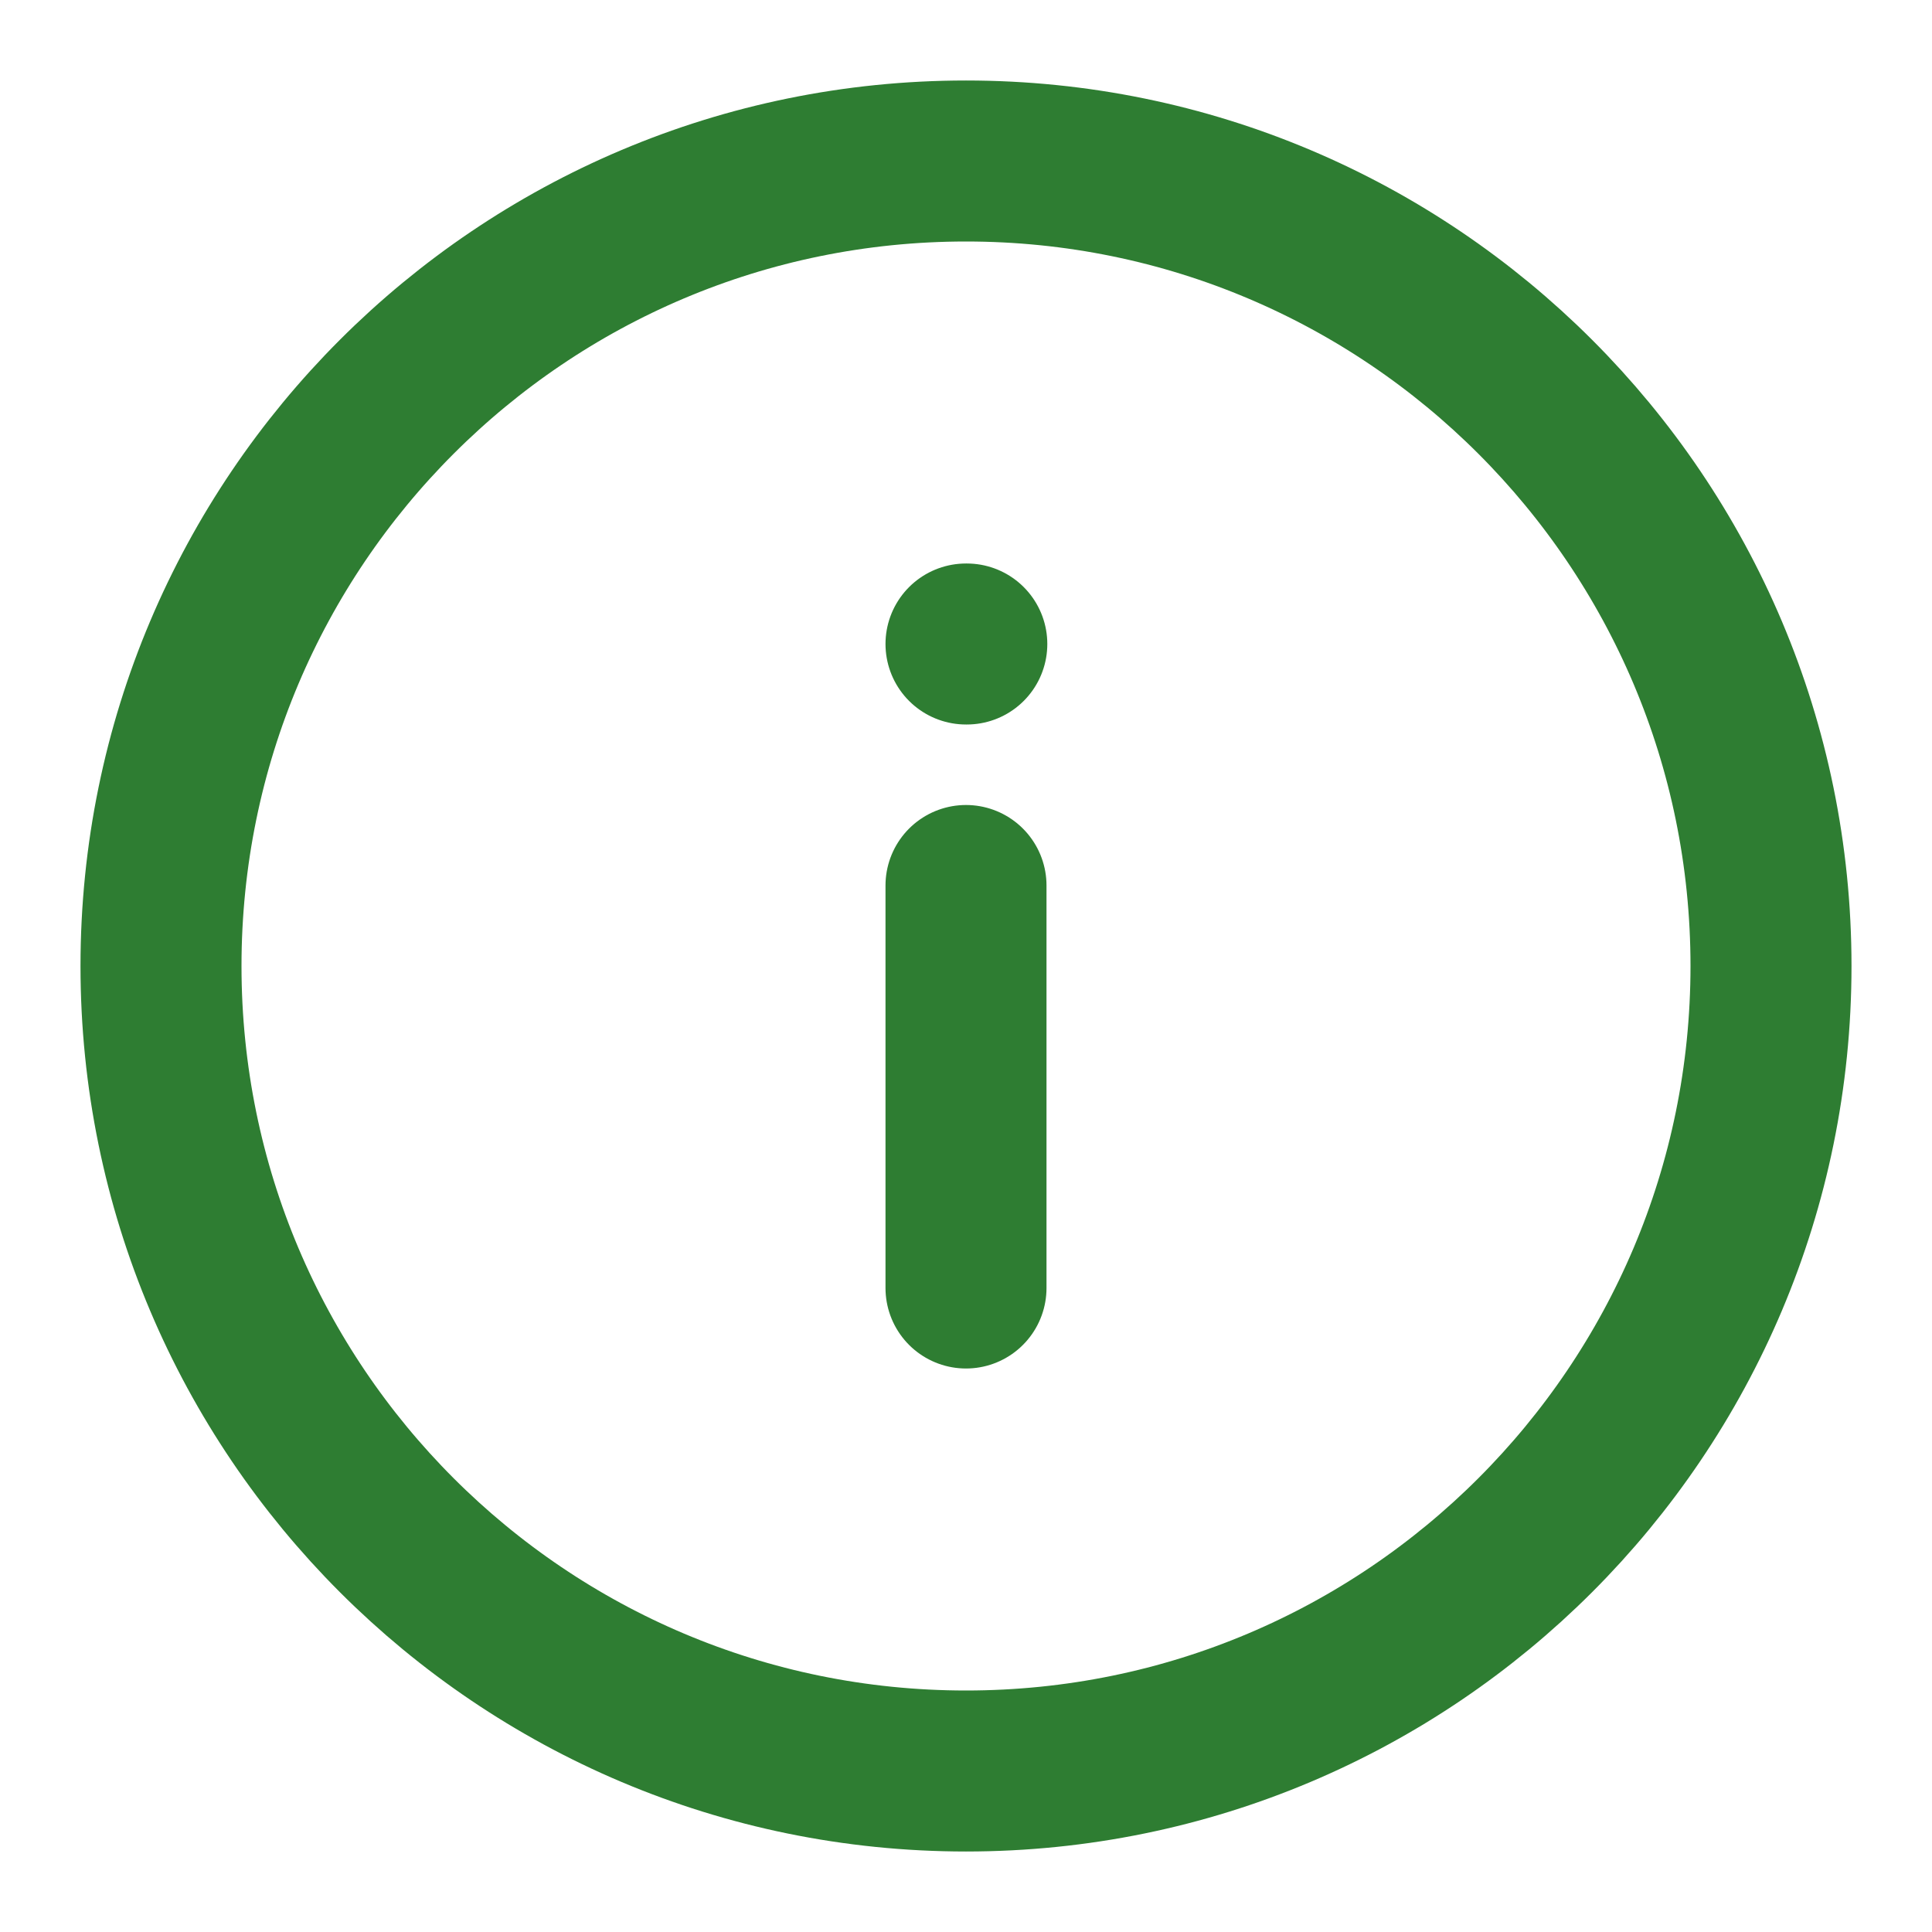
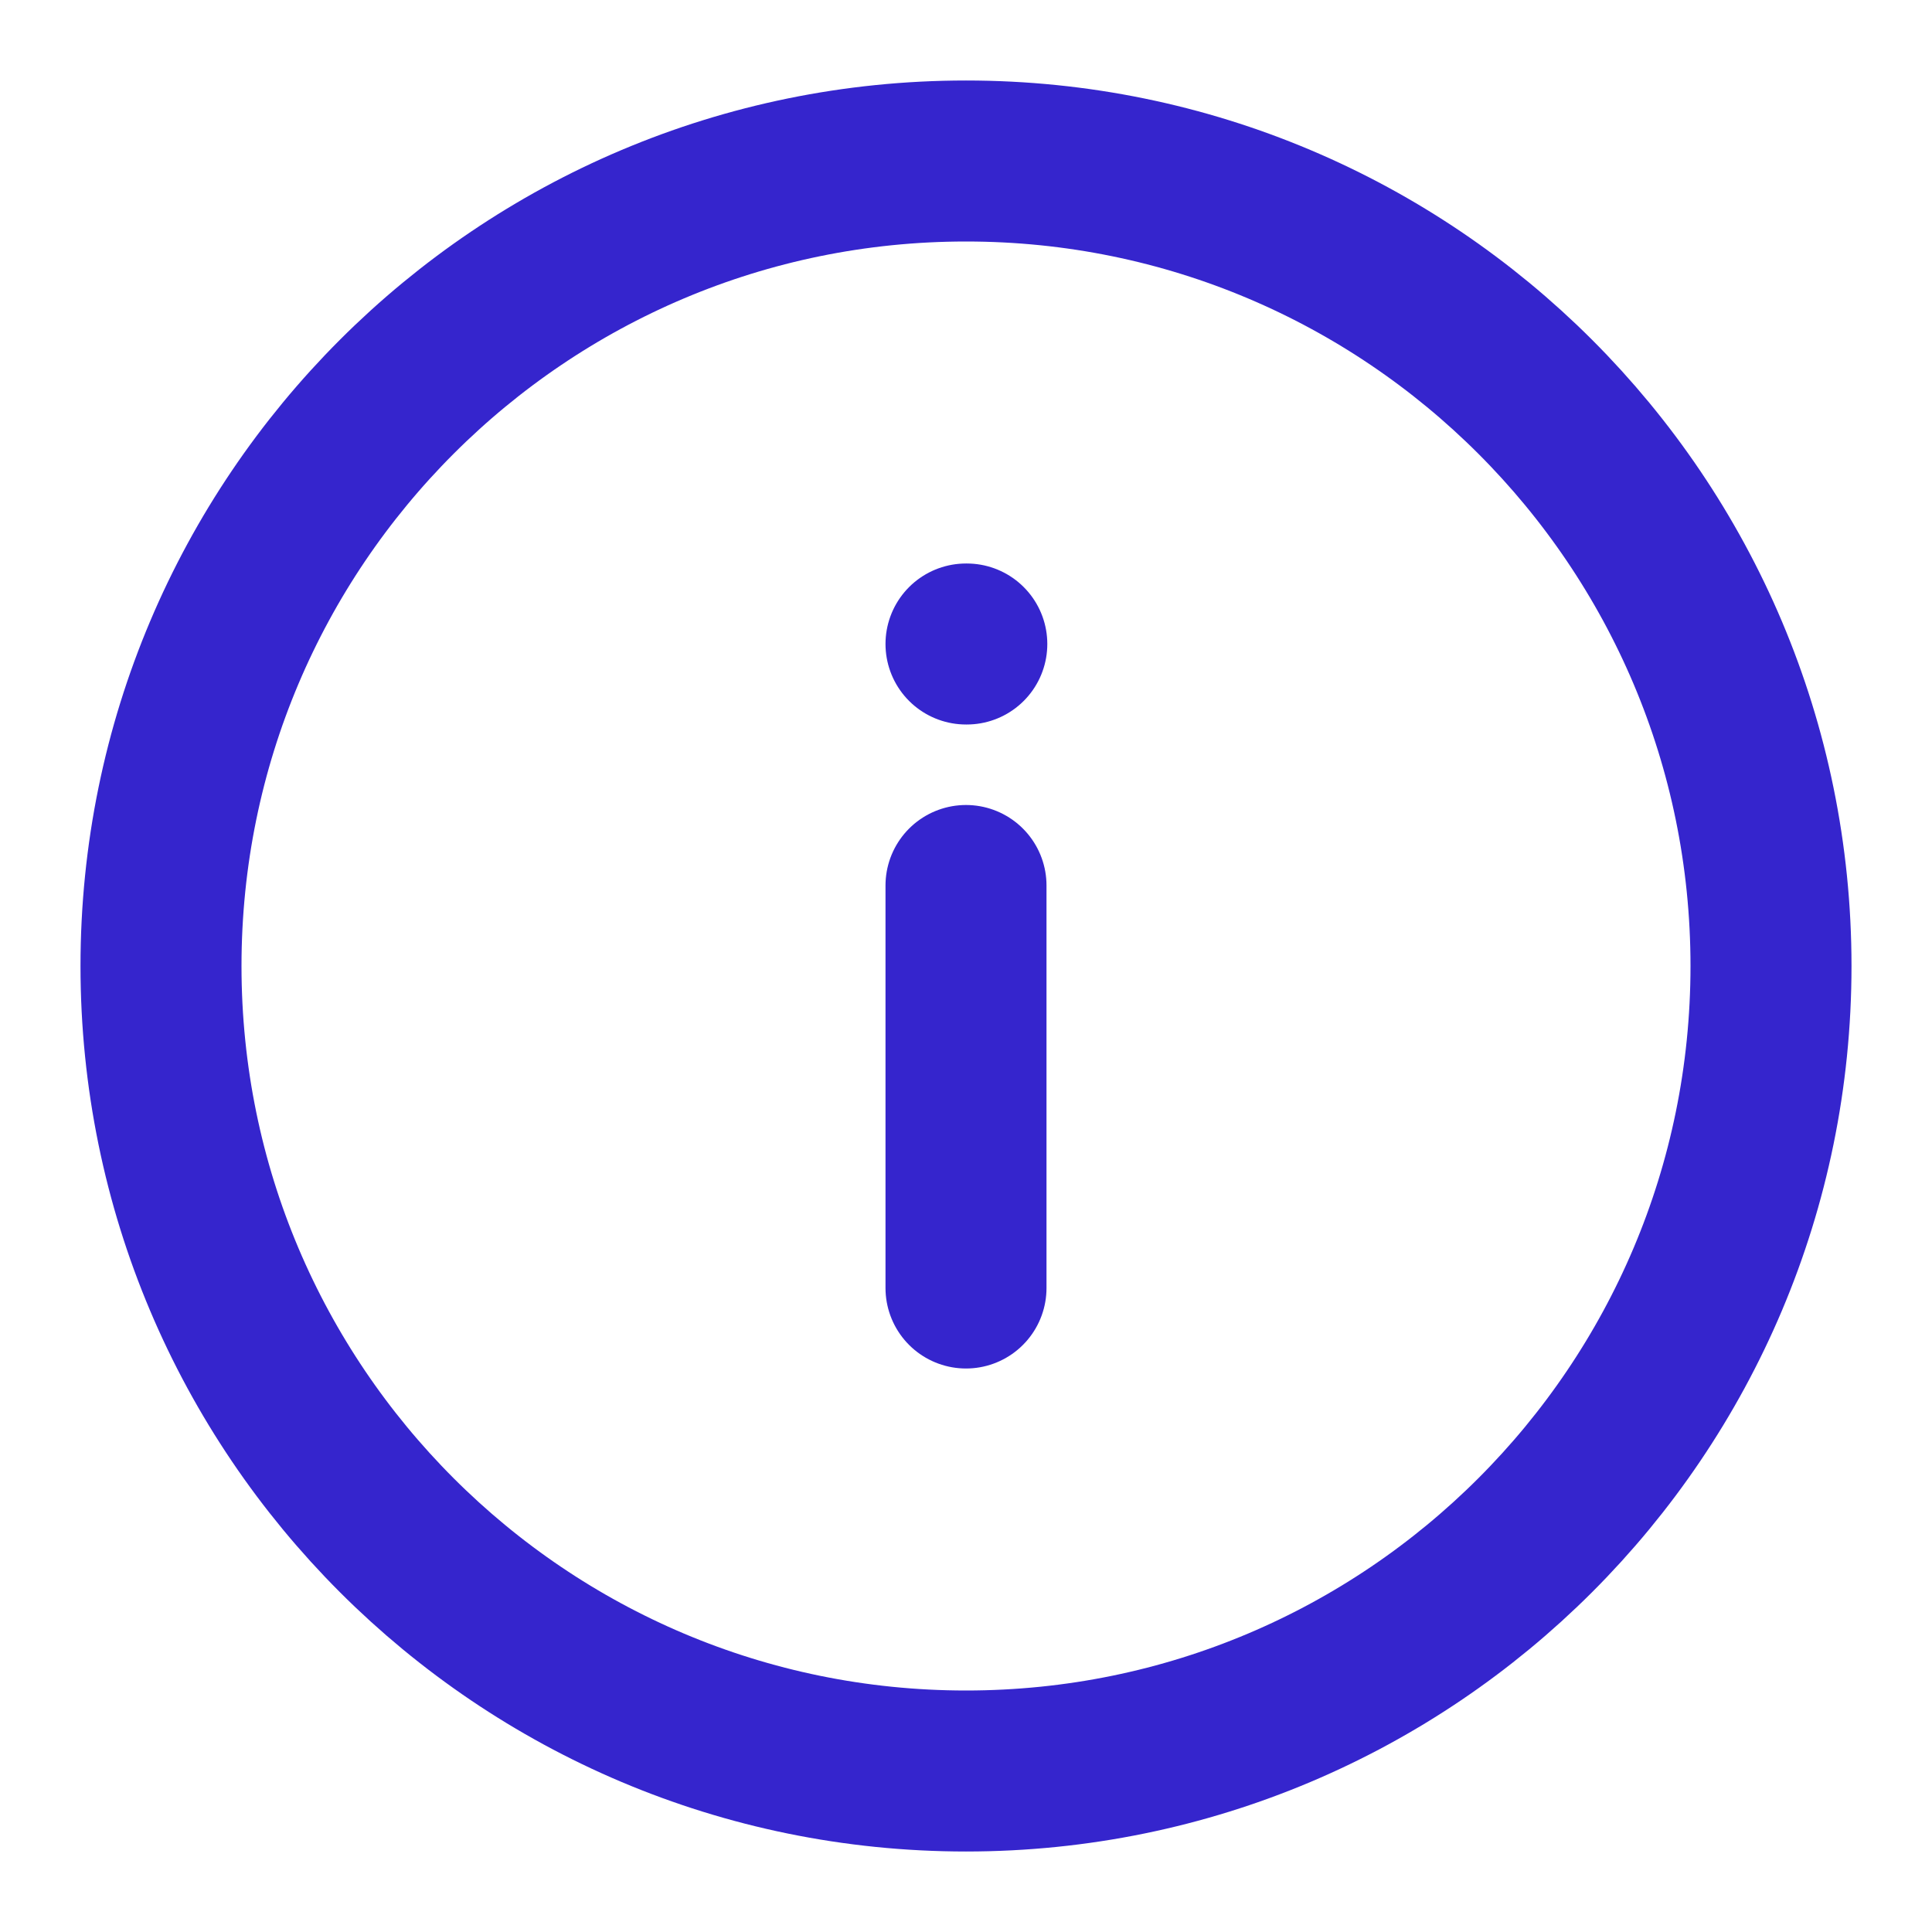
- <svg xmlns="http://www.w3.org/2000/svg" width="24" height="24" viewBox="0 0 24 24" fill="none" stroke="#2E7D32" stroke-width="2" stroke-linecap="round" stroke-linejoin="round">
+ <svg xmlns="http://www.w3.org/2000/svg" width="24" height="24" viewBox="0 0 24 24" fill="none" stroke="#3525CD" stroke-width="2" stroke-linecap="round" stroke-linejoin="round">
  <circle cx="12" cy="12" r="10" />
  <line x1="12" y1="16" x2="12" y2="11" />
  <line x1="12" y1="8" x2="12.01" y2="8" />
</svg>
